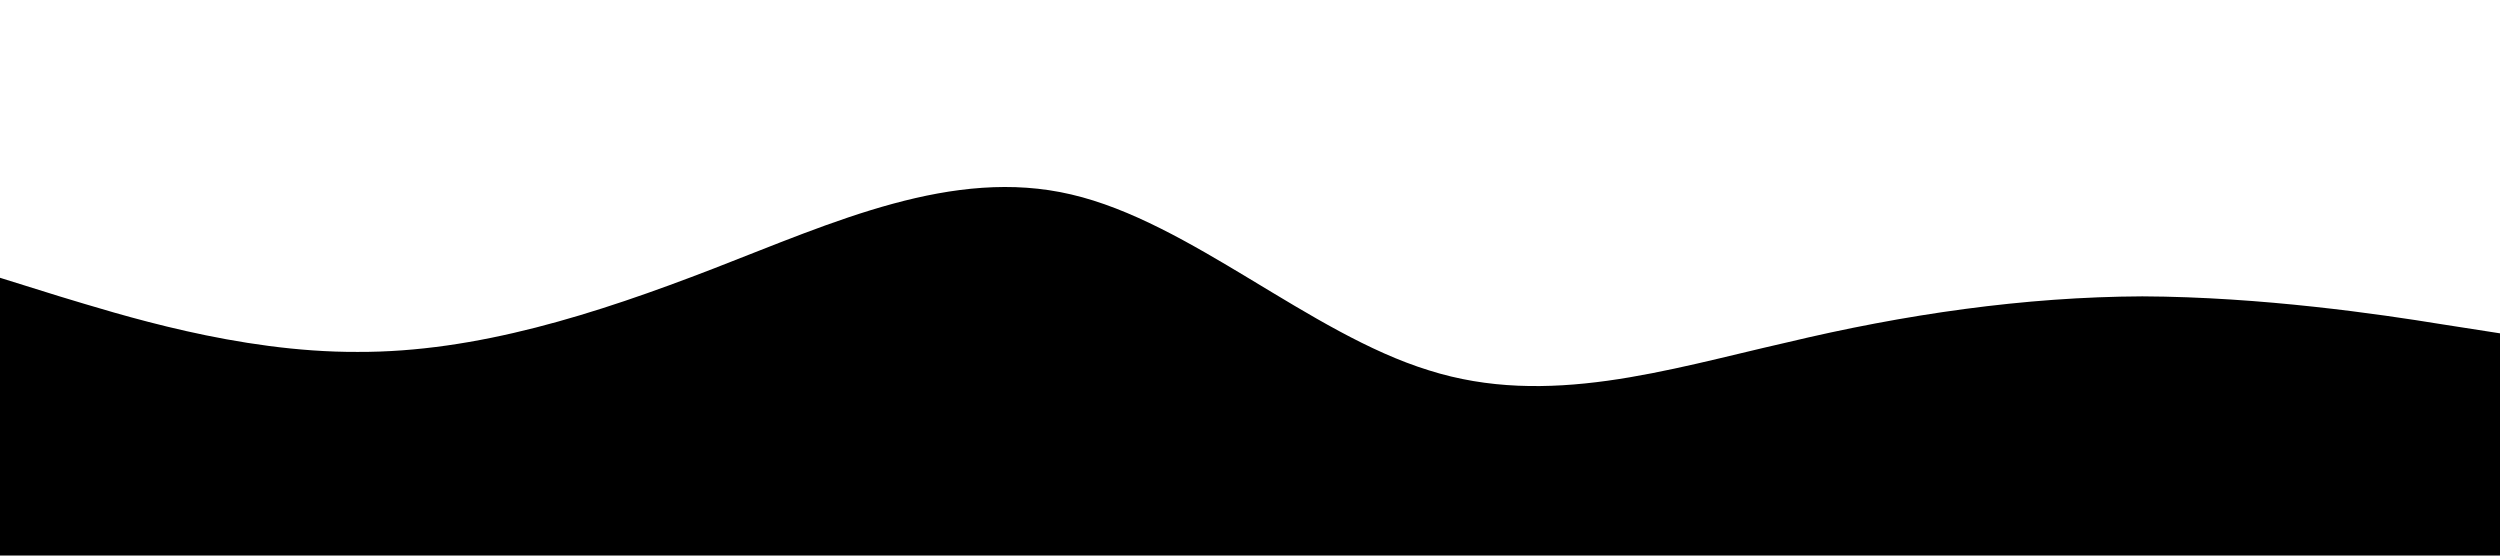
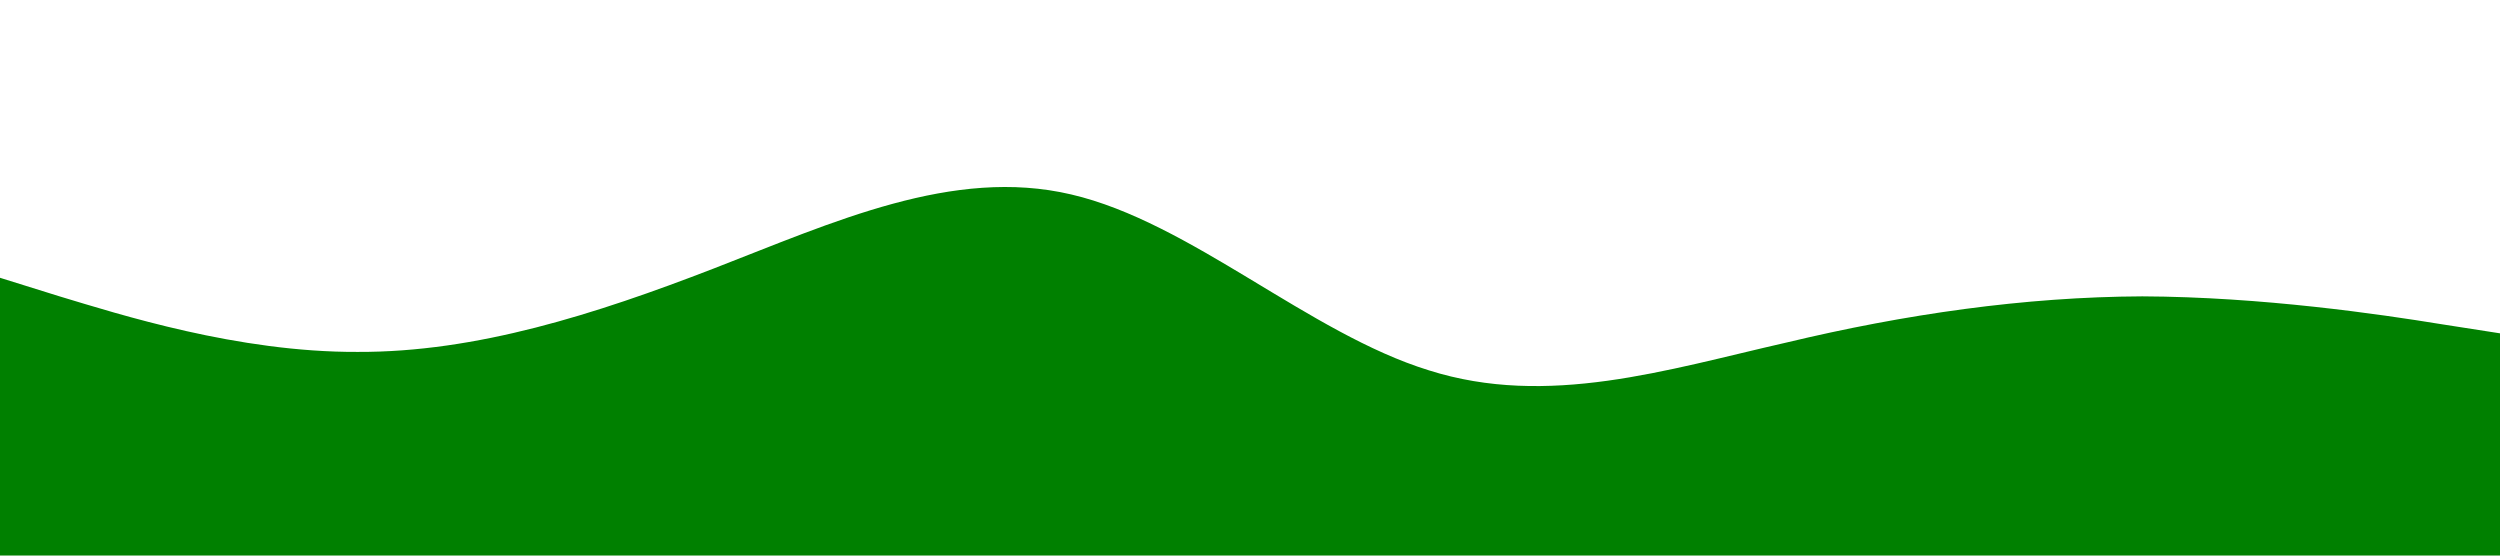
<svg xmlns="http://www.w3.org/2000/svg" viewBox="0 0 1440 320">
-   <path fill="currentColor" fill-opacity="1" d="M0,160L34.3,170.7C68.6,181,137,203,206,202.7C274.3,203,343,181,411,154.7C480,128,549,96,617,112C685.7,128,754,192,823,213.3C891.4,235,960,213,1029,197.3C1097.1,181,1166,171,1234,170.7C1302.9,171,1371,181,1406,186.7L1440,192L1440,320L1405.7,320C1371.4,320,1303,320,1234,320C1165.7,320,1097,320,1029,320C960,320,891,320,823,320C754.3,320,686,320,617,320C548.6,320,480,320,411,320C342.9,320,274,320,206,320C137.1,320,69,320,34,320L0,320Z" />
+   <path fill="green" fill-opacity="1" d="M0,160L34.3,170.7C68.6,181,137,203,206,202.7C274.3,203,343,181,411,154.7C480,128,549,96,617,112C685.7,128,754,192,823,213.3C891.4,235,960,213,1029,197.3C1097.1,181,1166,171,1234,170.7C1302.9,171,1371,181,1406,186.7L1440,192L1440,320L1405.7,320C1371.4,320,1303,320,1234,320C1165.7,320,1097,320,1029,320C960,320,891,320,823,320C754.3,320,686,320,617,320C548.6,320,480,320,411,320C342.9,320,274,320,206,320C137.1,320,69,320,34,320L0,320Z" />
</svg>
